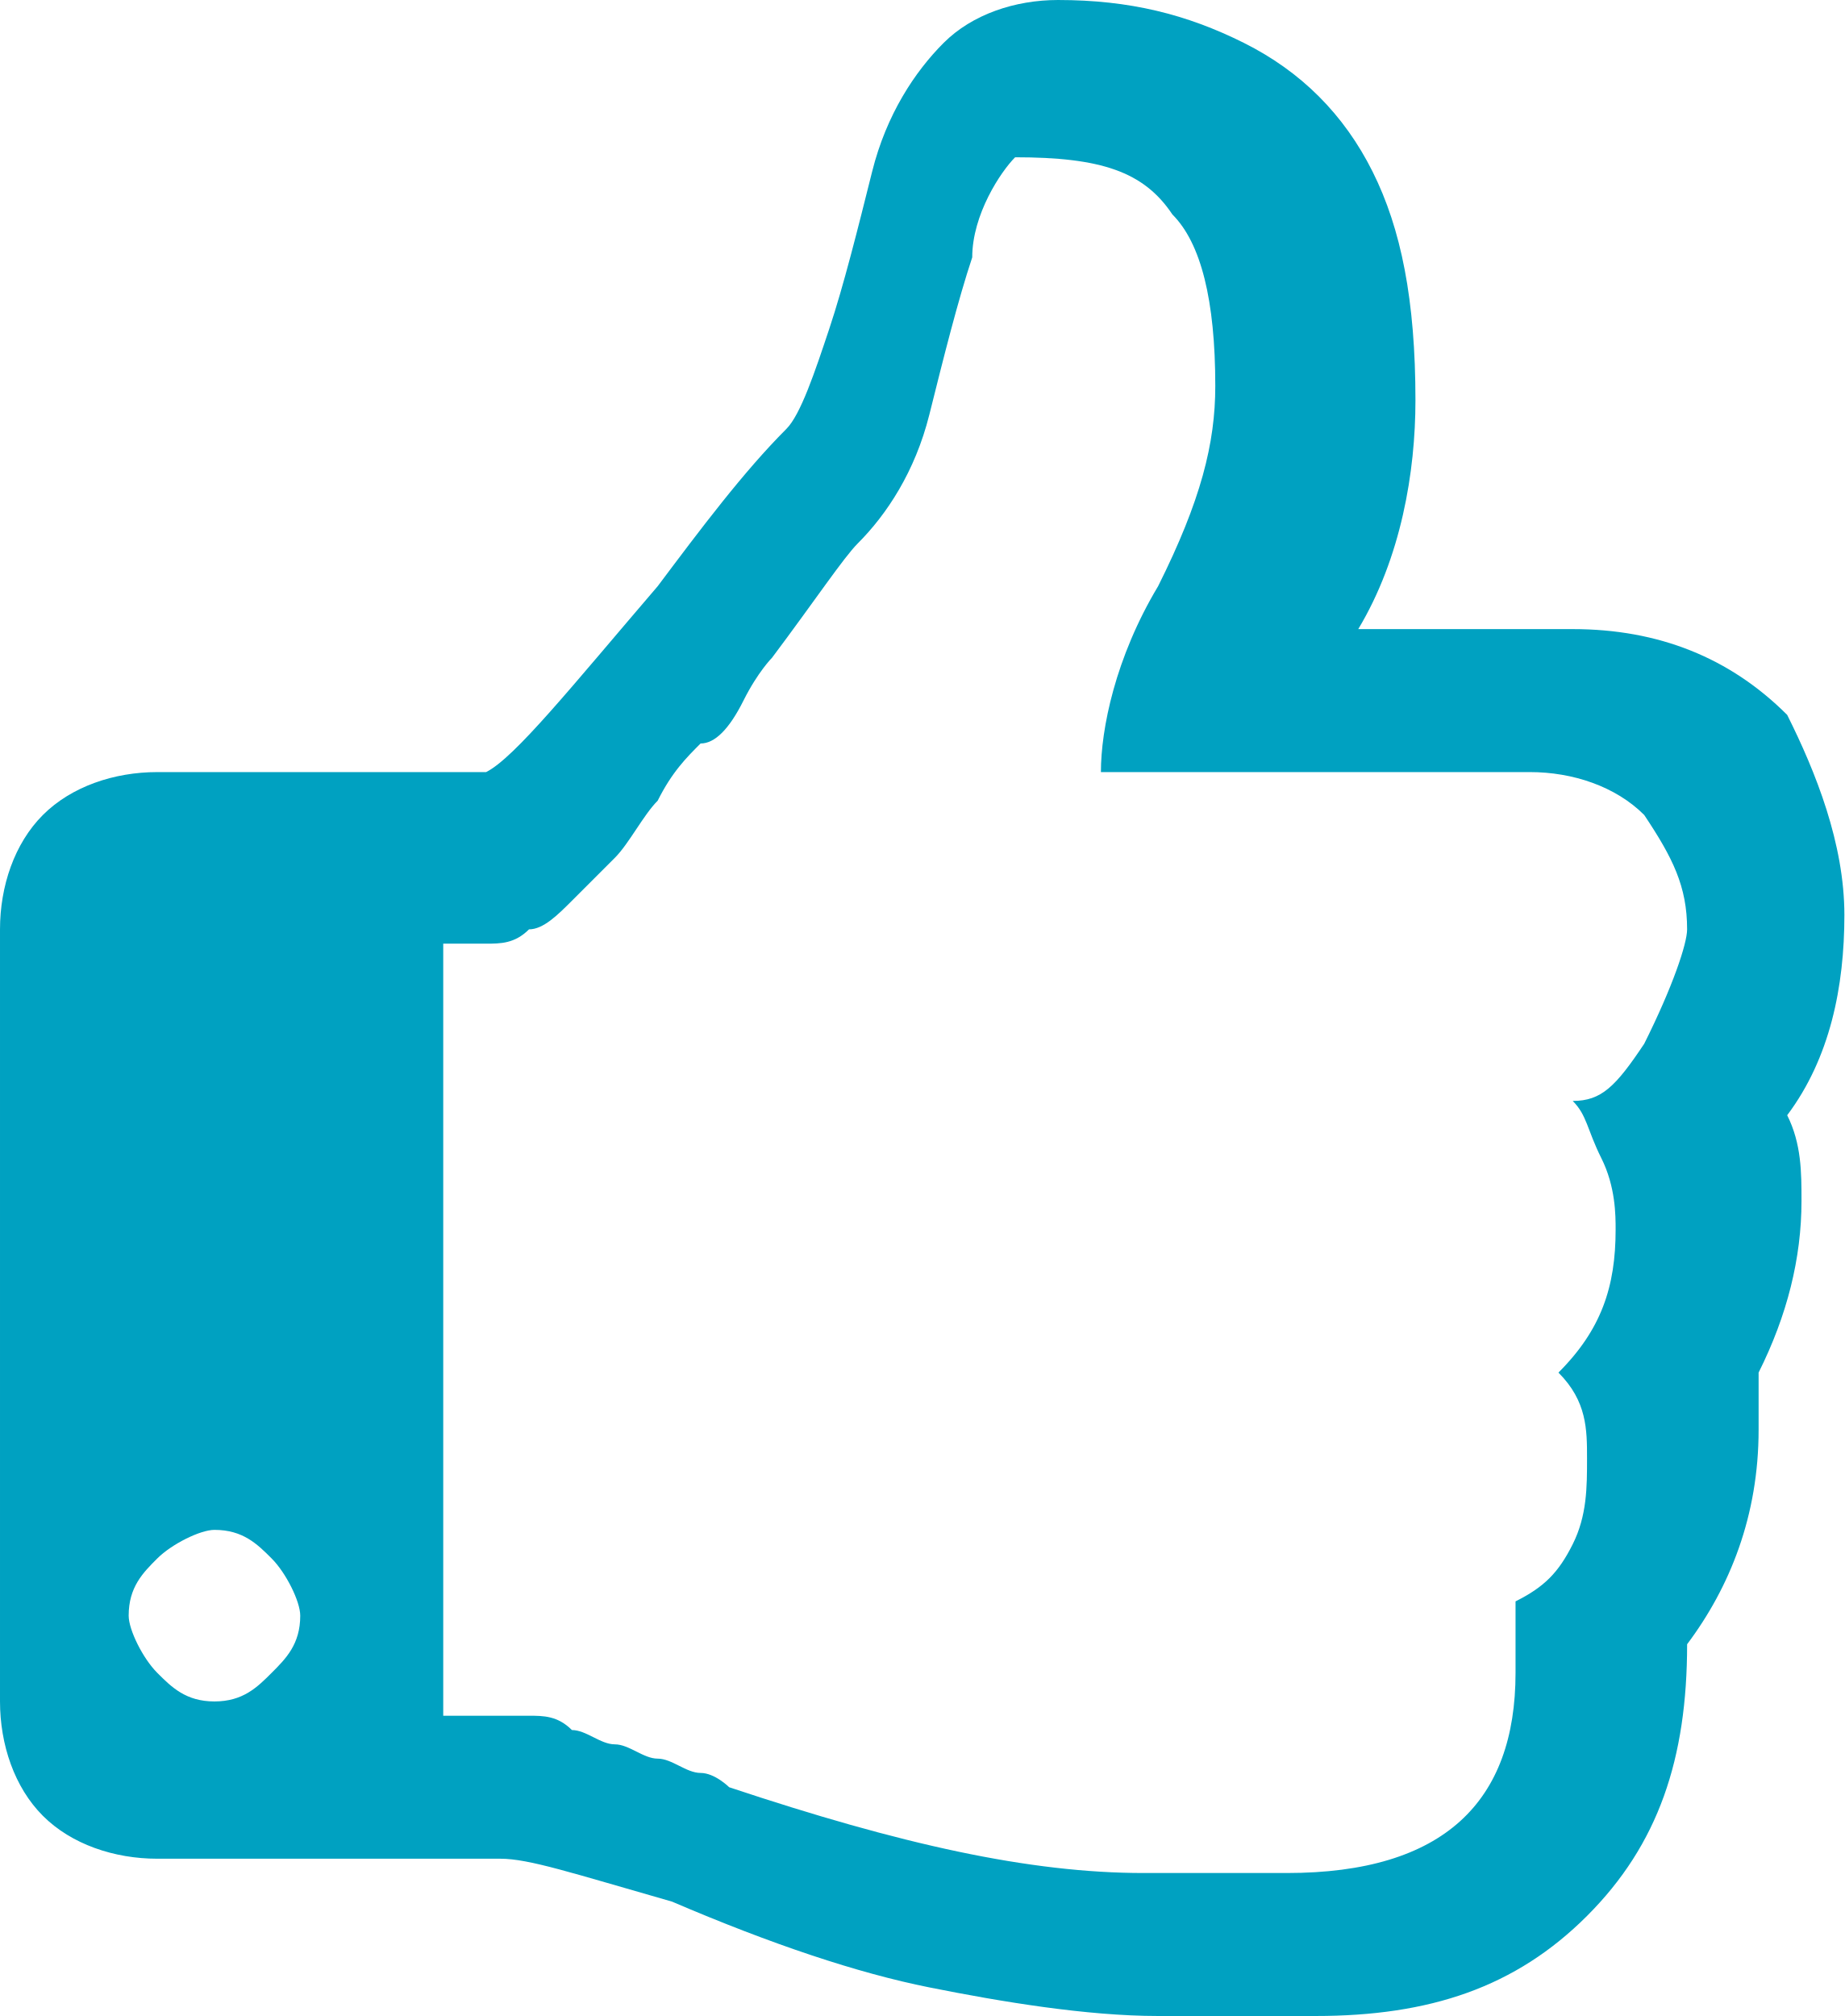
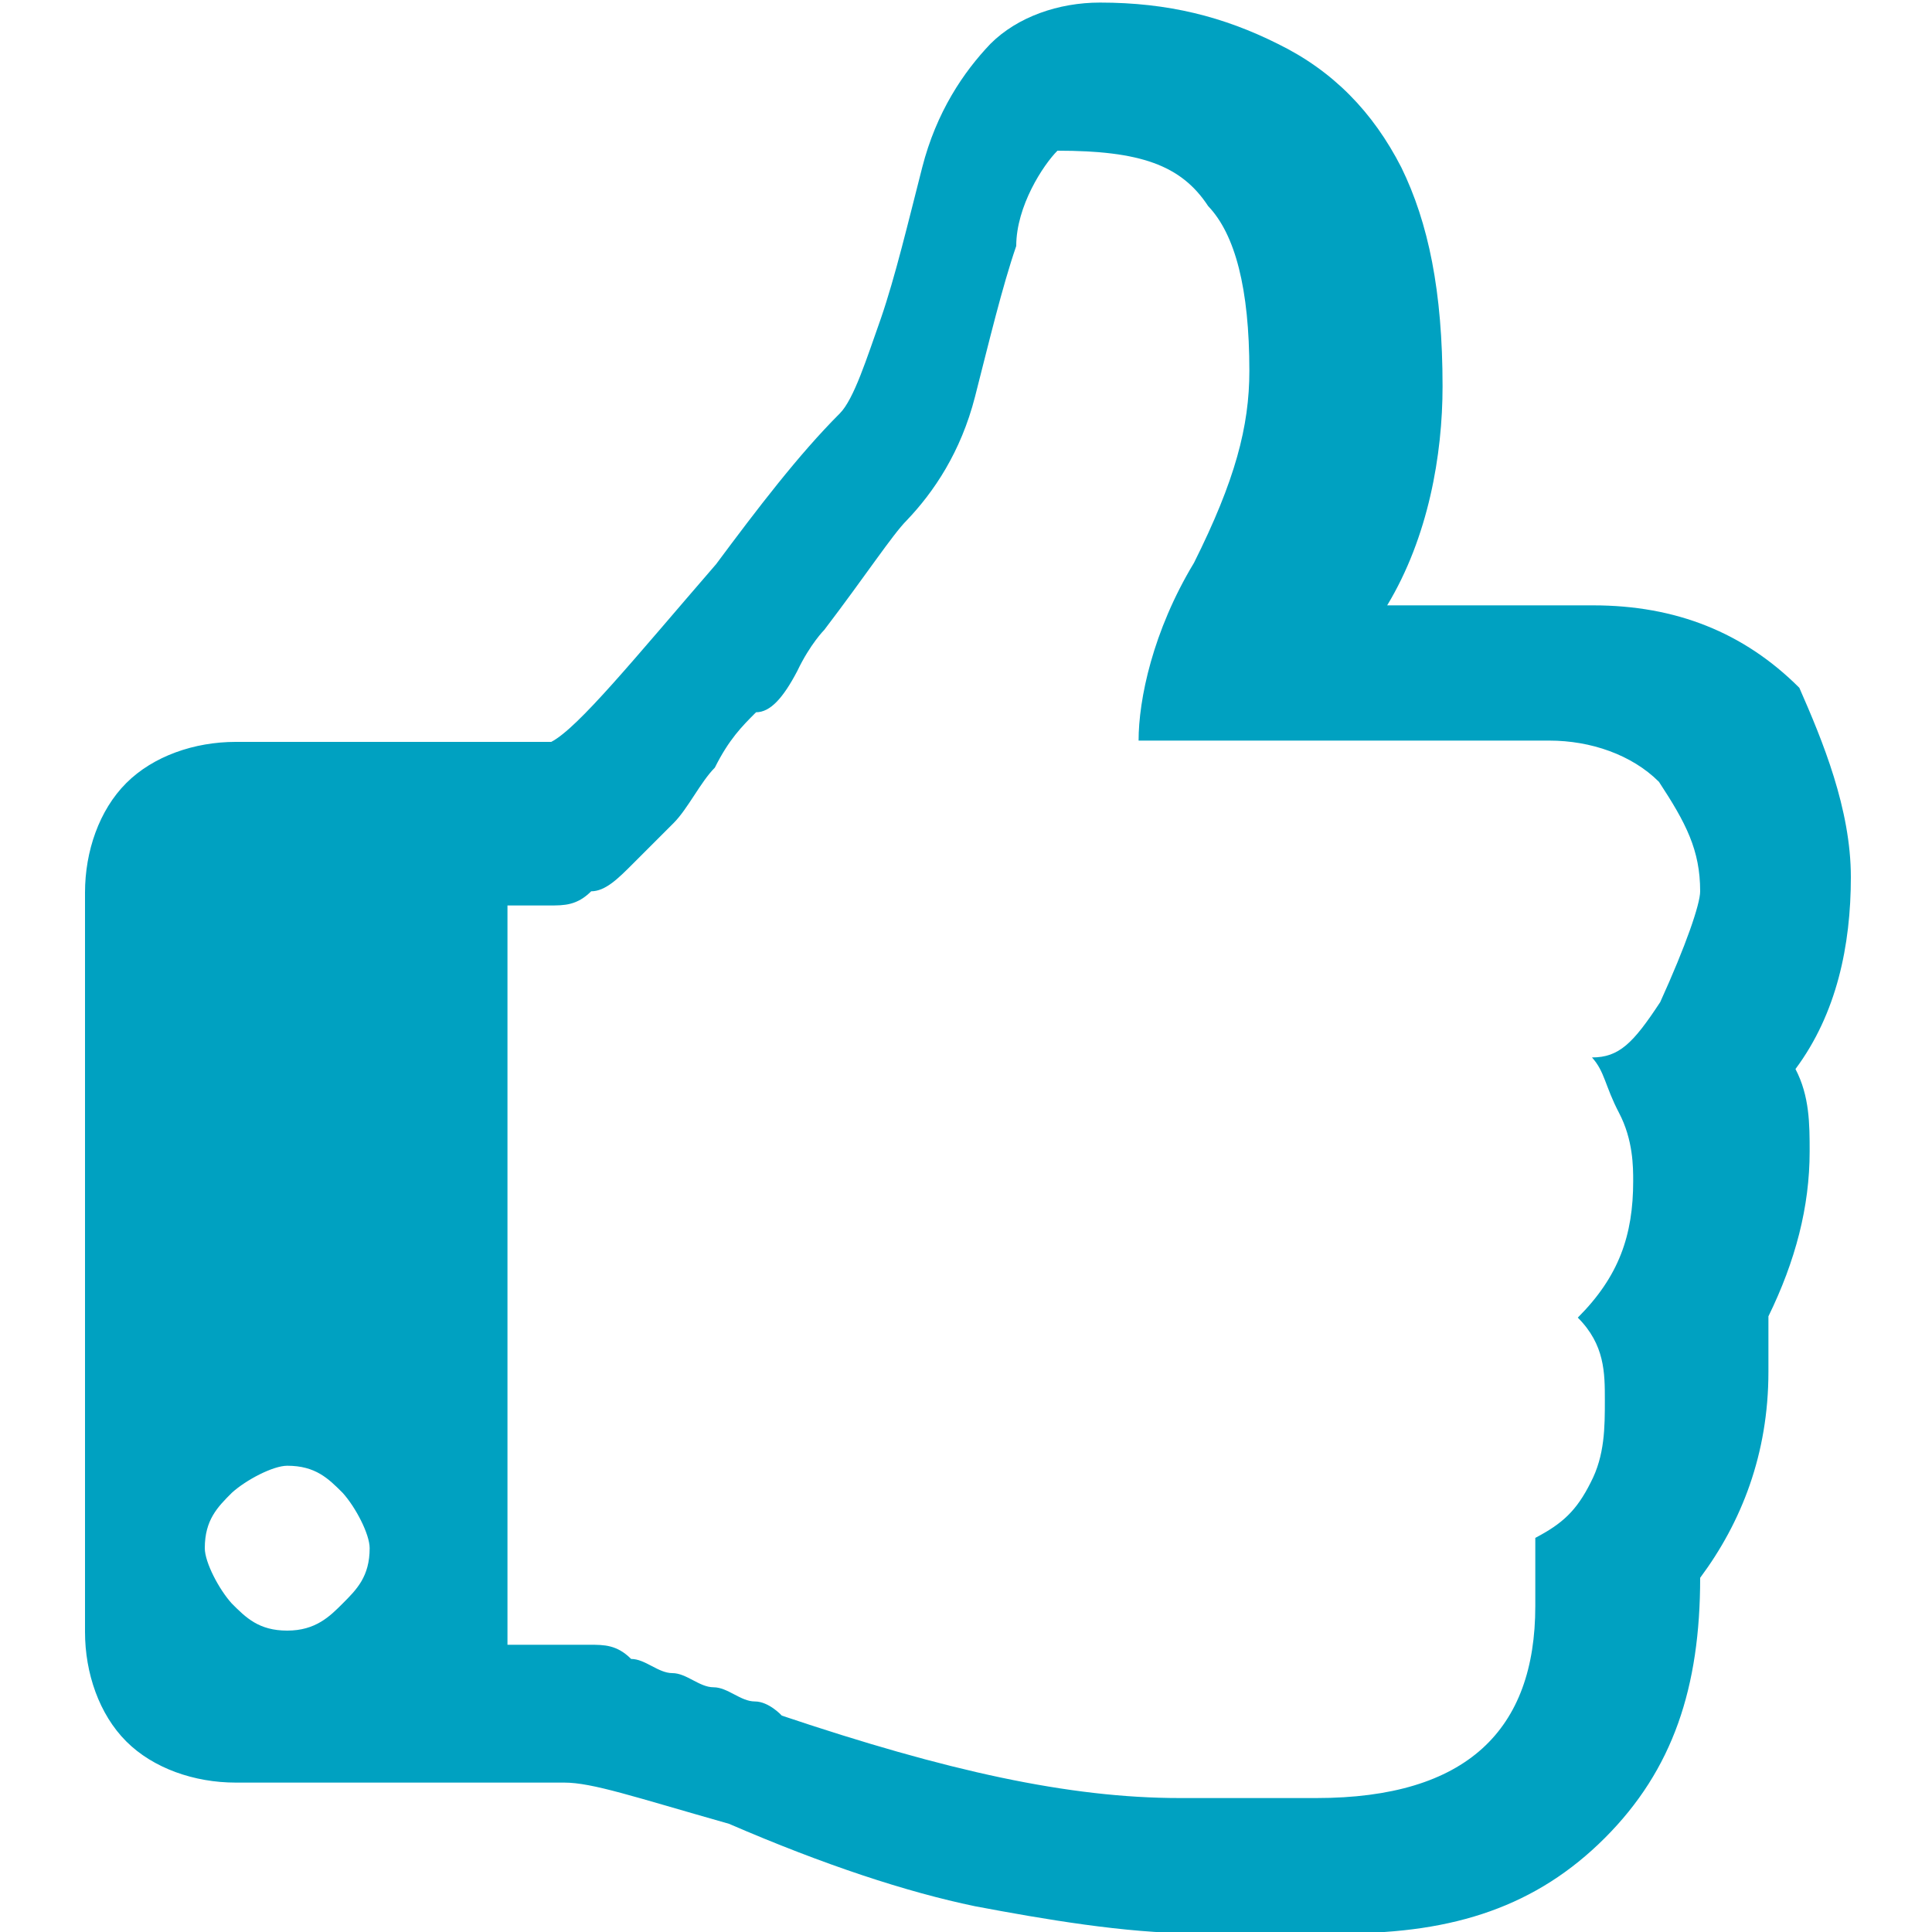
- <svg xmlns="http://www.w3.org/2000/svg" version="1.1" id="Layer_1" x="0px" y="0px" width="607.289px" height="663.781px" viewBox="2.355 51.465 607.289 663.781" enable-background="new 2.355 51.465 607.289 663.781" xml:space="preserve">
+ <svg xmlns="http://www.w3.org/2000/svg" version="1.1" id="Layer_1" x="0px" y="0px" viewBox="227.6 322.1 150 150" style="enable-background:new 227.6 322.1 150 150;" xml:space="preserve">
+   <style type="text/css">
+ 	.st0{fill:#00A1C1;}
+ </style>
  <g>
-     <path fill="#00A1C1" d="M609.645,352.754c0,23.537-4.708,47.076-18.831,65.906c4.708,9.416,4.708,18.83,4.708,28.246   c0,18.832-4.708,37.662-14.122,56.494c0,4.707,0,9.416,0,18.83c0,28.246-9.416,51.785-23.539,70.615   c0,37.66-9.416,65.908-32.954,89.445c-23.538,23.539-51.785,32.955-89.445,32.955h-14.123h-37.661   c-23.538,0-51.784-4.709-75.323-9.416c-23.538-4.709-51.785-14.123-84.737-28.246c-32.955-9.416-47.077-14.123-56.493-14.123   H54.139c-14.123,0-28.246-4.707-37.661-14.123c-9.414-9.414-14.122-23.537-14.122-37.66V357.463   c0-14.123,4.708-28.246,14.122-37.662c9.415-9.414,23.538-14.121,37.661-14.121h108.276c9.416-4.709,28.246-28.248,56.493-61.199   c14.122-18.832,28.246-37.662,42.368-51.785c4.708-4.709,9.416-18.832,14.123-32.955c4.708-14.123,9.416-32.955,14.122-51.785   c4.708-18.83,14.123-32.955,23.539-42.369c9.416-9.416,23.538-14.121,37.66-14.121c23.539,0,42.369,4.707,61.2,14.121   c18.83,9.416,32.954,23.539,42.368,42.369c9.416,18.83,14.123,42.369,14.123,75.324c0,23.537-4.708,51.785-18.831,75.322h70.616   c28.246,0,51.784,9.416,70.615,28.246C600.229,305.676,609.645,329.215,609.645,352.754z M91.798,602.262   c4.708-4.709,9.416-9.416,9.416-18.83c0-4.709-4.708-14.123-9.416-18.83c-4.708-4.709-9.416-9.416-18.83-9.416   c-4.708,0-14.123,4.707-18.831,9.416c-4.708,4.707-9.416,9.416-9.416,18.83c0,4.707,4.708,14.121,9.416,18.83   c4.708,4.707,9.416,9.416,18.831,9.416C82.382,611.676,87.09,606.969,91.798,602.262z M557.859,357.461   c0-14.123-4.708-23.539-14.122-37.66c-9.416-9.416-23.539-14.123-37.661-14.123H364.845c0-14.123,4.708-37.66,18.831-61.199   c14.122-28.246,18.83-47.078,18.83-65.908c0-28.246-4.708-47.076-14.122-56.492c-9.416-14.123-23.539-18.83-51.785-18.83   c-4.708,4.707-14.122,18.83-14.122,32.953c-4.708,14.123-9.416,32.955-14.123,51.785c-4.708,18.83-14.122,32.955-23.538,42.369   c-4.708,4.709-14.123,18.83-28.247,37.662c0,0-4.708,4.707-9.416,14.121s-9.416,14.123-14.122,14.123   c-4.708,4.707-9.416,9.416-14.122,18.83c-4.708,4.709-9.416,14.123-14.123,18.83c-4.708,4.709-9.416,9.416-14.122,14.123   c-4.707,4.707-9.416,9.416-14.123,9.416c-4.708,4.709-9.416,4.709-14.122,4.709h-14.123v254.215h14.123c4.708,0,9.416,0,14.122,0   c4.708,0,9.416,0,14.123,4.707c4.708,0,9.416,4.709,14.122,4.709c4.708,0,9.416,4.707,14.123,4.707   c4.708,0,9.415,4.709,14.122,4.709c4.708,0,9.416,4.707,9.416,4.707c56.493,18.83,98.861,28.246,136.522,28.246h47.077   c51.785,0,75.323-23.537,75.323-65.906c0-4.709,0-14.123,0-23.539c9.416-4.707,14.123-9.416,18.831-18.83s4.708-18.83,4.708-28.246   s0-18.832-9.416-28.248c14.122-14.121,18.83-28.246,18.83-47.076c0-4.707,0-14.123-4.708-23.539s-4.708-14.121-9.416-18.83   c9.416,0,14.123-4.707,23.539-18.83C553.151,376.291,557.859,362.17,557.859,357.461z" />
+     <path class="st0" d="M371.3,390.2c0,5.3-1.1,10.6-4.3,14.9c1.1,2.1,1.1,4.3,1.1,6.4c0,4.3-1.1,8.5-3.2,12.8c0,1.1,0,2.1,0,4.3   c0,6.4-2.1,11.7-5.3,16c0,8.5-2.1,14.9-7.4,20.2c-5.3,5.3-11.7,7.4-20.2,7.4h-3.2h-8.5c-5.3,0-11.7-1.1-17-2.1   c-5.3-1.1-11.7-3.2-19.1-6.4c-7.4-2.1-10.6-3.2-12.8-3.2h-25.5c-3.2,0-6.4-1.1-8.5-3.2c-2.1-2.1-3.2-5.3-3.2-8.5v-57.4   c0-3.2,1.1-6.4,3.2-8.5c2.1-2.1,5.3-3.2,8.5-3.2h24.5c2.1-1.1,6.4-6.4,12.8-13.8c3.2-4.3,6.4-8.5,9.6-11.7c1.1-1.1,2.1-4.3,3.2-7.4   c1.1-3.2,2.1-7.4,3.2-11.7c1.1-4.3,3.2-7.4,5.3-9.6c2.1-2.1,5.3-3.2,8.5-3.2c5.3,0,9.6,1.1,13.8,3.2c4.3,2.1,7.4,5.3,9.6,9.6   c2.1,4.3,3.2,9.6,3.2,17c0,5.3-1.1,11.7-4.3,17h16c6.4,0,11.7,2.1,16,6.4C369.1,379.6,371.3,384.9,371.3,390.2z M254.2,446.6   c1.1-1.1,2.1-2.1,2.1-4.3c0-1.1-1.1-3.2-2.1-4.3c-1.1-1.1-2.1-2.1-4.3-2.1c-1.1,0-3.2,1.1-4.3,2.1c-1.1,1.1-2.1,2.1-2.1,4.3   c0,1.1,1.1,3.2,2.1,4.3c1.1,1.1,2.1,2.1,4.3,2.1C252.1,448.7,253.2,447.6,254.2,446.6z M359.6,391.3c0-3.2-1.1-5.3-3.2-8.5   c-2.1-2.1-5.3-3.2-8.5-3.2h-31.9c0-3.2,1.1-8.5,4.3-13.8c3.2-6.4,4.3-10.6,4.3-14.9c0-6.4-1.1-10.6-3.2-12.8   c-2.1-3.2-5.3-4.3-11.7-4.3c-1.1,1.1-3.2,4.3-3.2,7.4c-1.1,3.2-2.1,7.4-3.2,11.7c-1.1,4.3-3.2,7.4-5.3,9.6   c-1.1,1.1-3.2,4.3-6.4,8.5c0,0-1.1,1.1-2.1,3.2c-1.1,2.1-2.1,3.2-3.2,3.2c-1.1,1.1-2.1,2.1-3.2,4.3c-1.1,1.1-2.1,3.2-3.2,4.3   c-1.1,1.1-2.1,2.1-3.2,3.2c-1.1,1.1-2.1,2.1-3.2,2.1c-1.1,1.1-2.1,1.1-3.2,1.1H267v57.4h3.2c1.1,0,2.1,0,3.2,0c1.1,0,2.1,0,3.2,1.1   c1.1,0,2.1,1.1,3.2,1.1c1.1,0,2.1,1.1,3.2,1.1c1.1,0,2.1,1.1,3.2,1.1c1.1,0,2.1,1.1,2.1,1.1c12.8,4.3,22.3,6.4,30.9,6.4h10.6   c11.7,0,17-5.3,17-14.9c0-1.1,0-3.2,0-5.3c2.1-1.1,3.2-2.1,4.3-4.3c1.1-2.1,1.1-4.3,1.1-6.4s0-4.3-2.1-6.4   c3.2-3.2,4.3-6.4,4.3-10.6c0-1.1,0-3.2-1.1-5.3c-1.1-2.1-1.1-3.2-2.1-4.3c2.1,0,3.2-1.1,5.3-4.3   C358.5,395.5,359.6,392.3,359.6,391.3z" />
  </g>
</svg>
